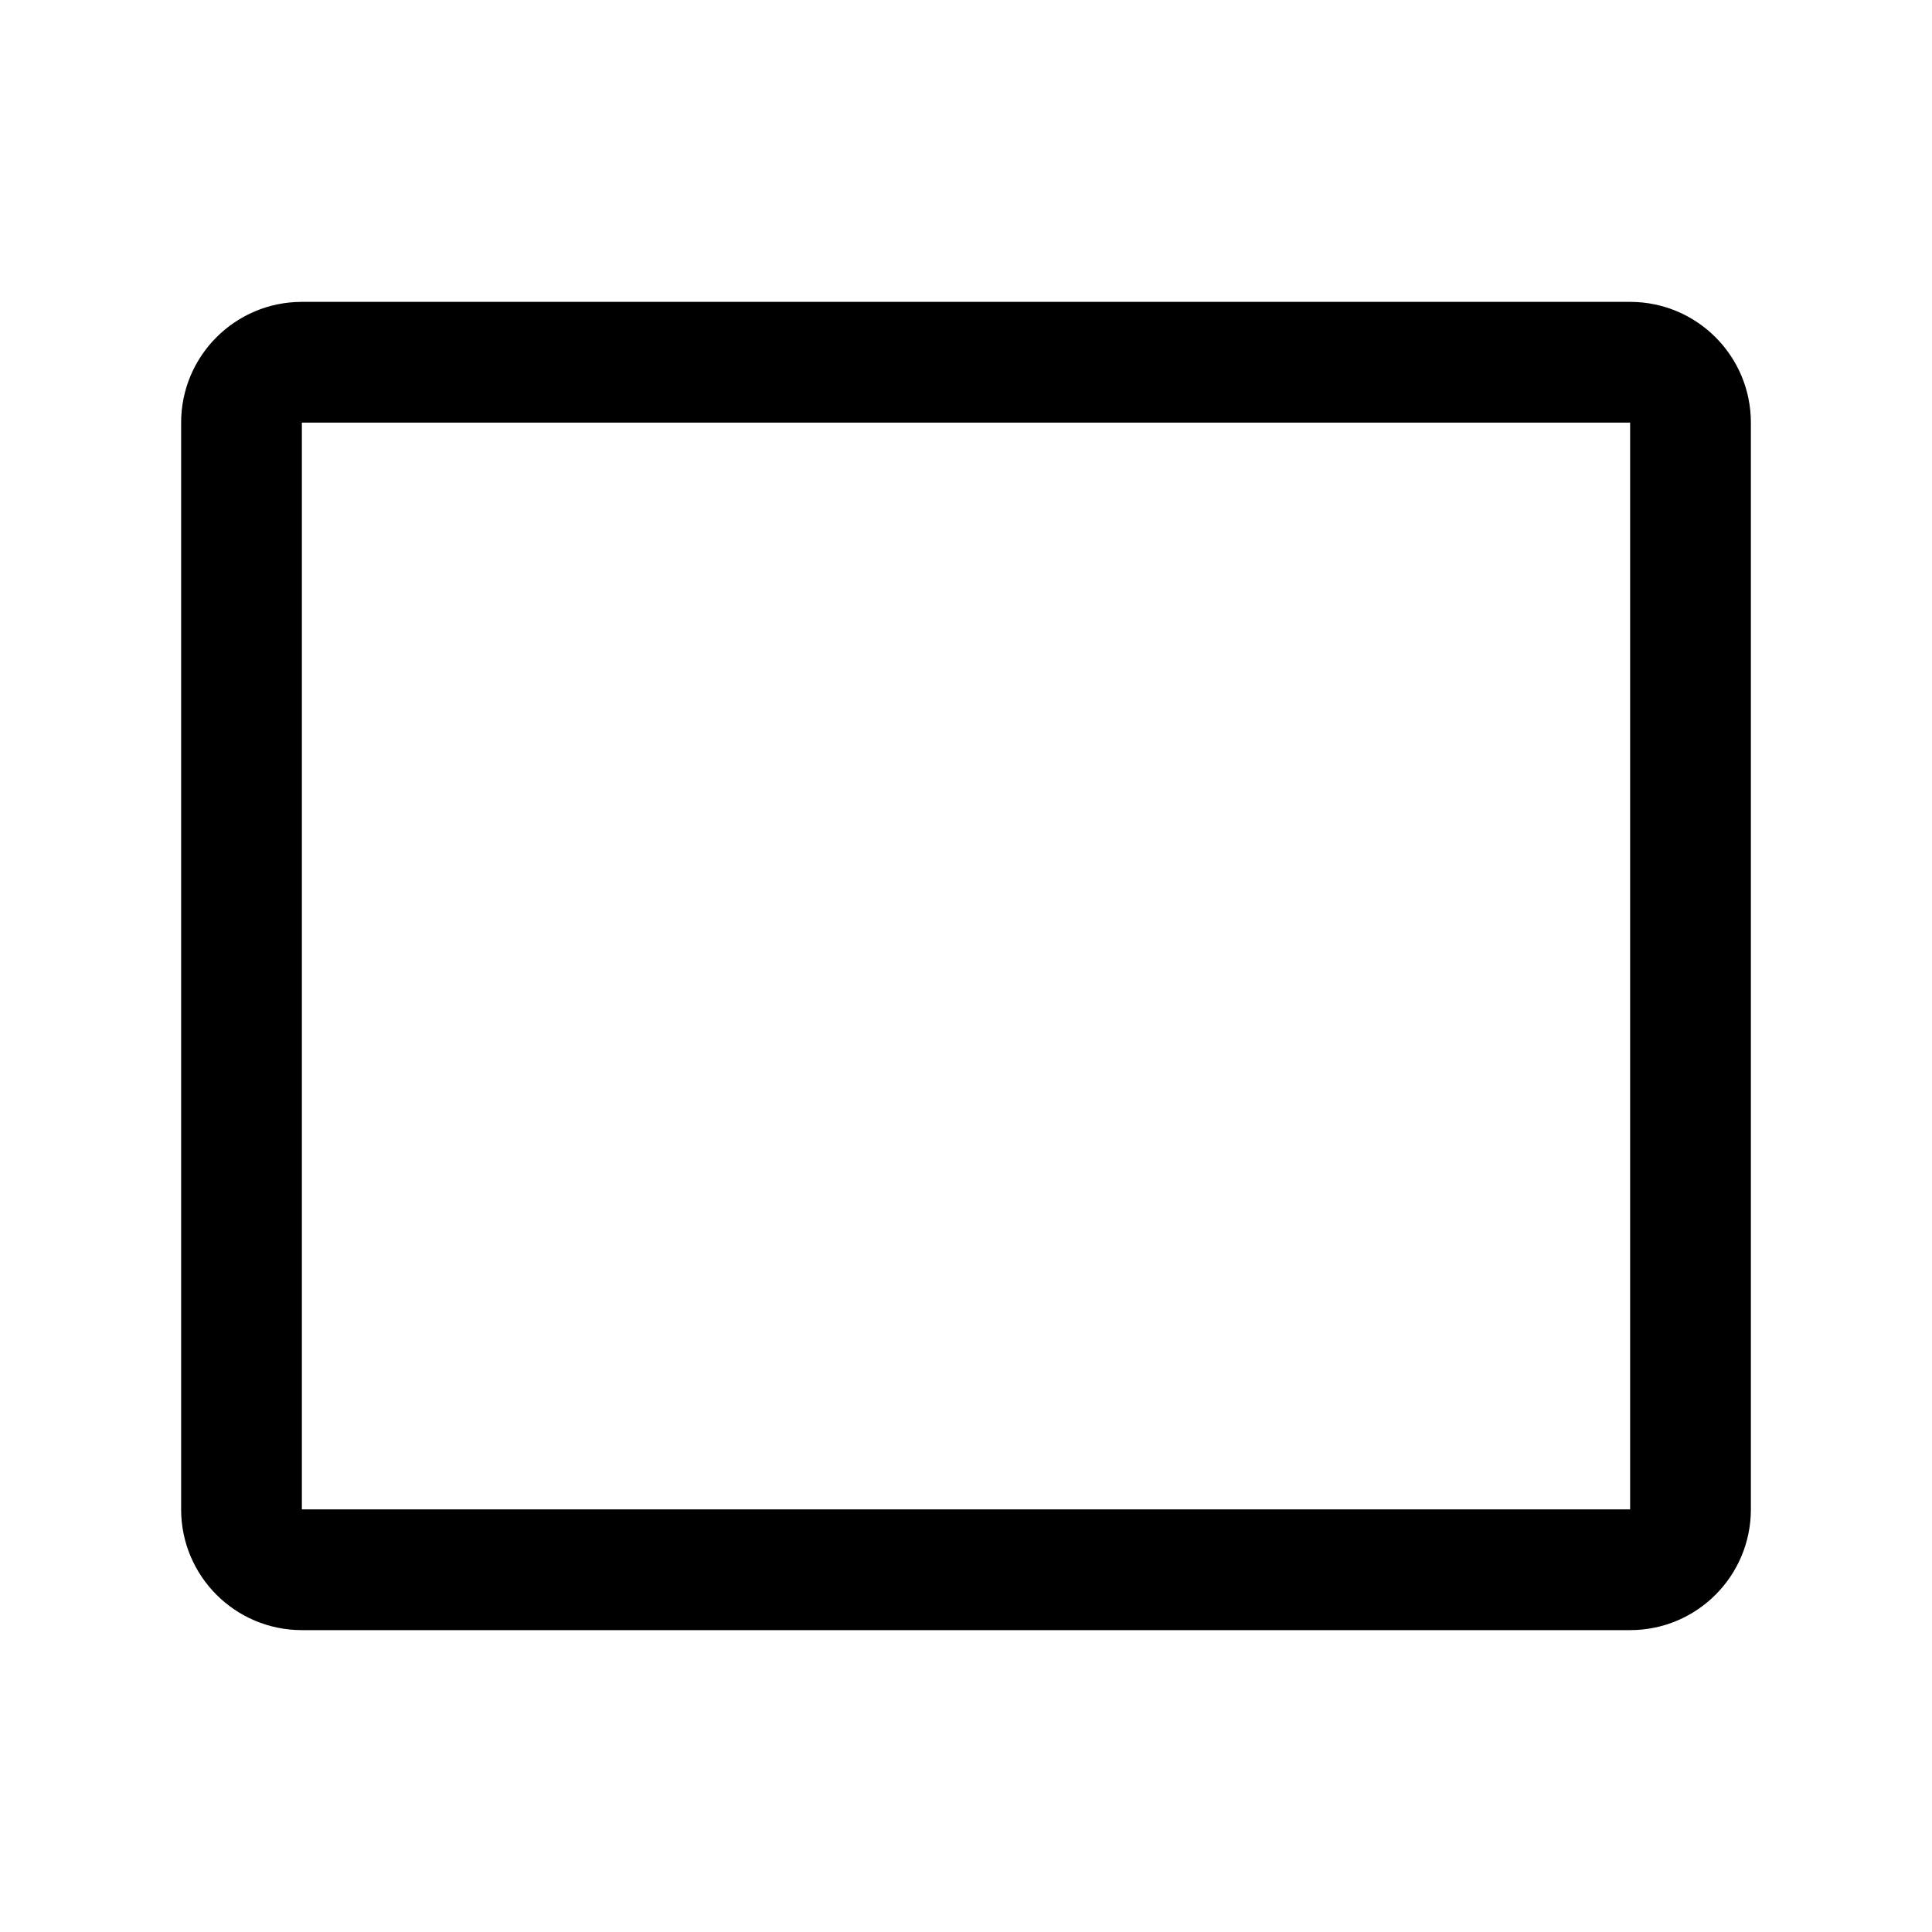
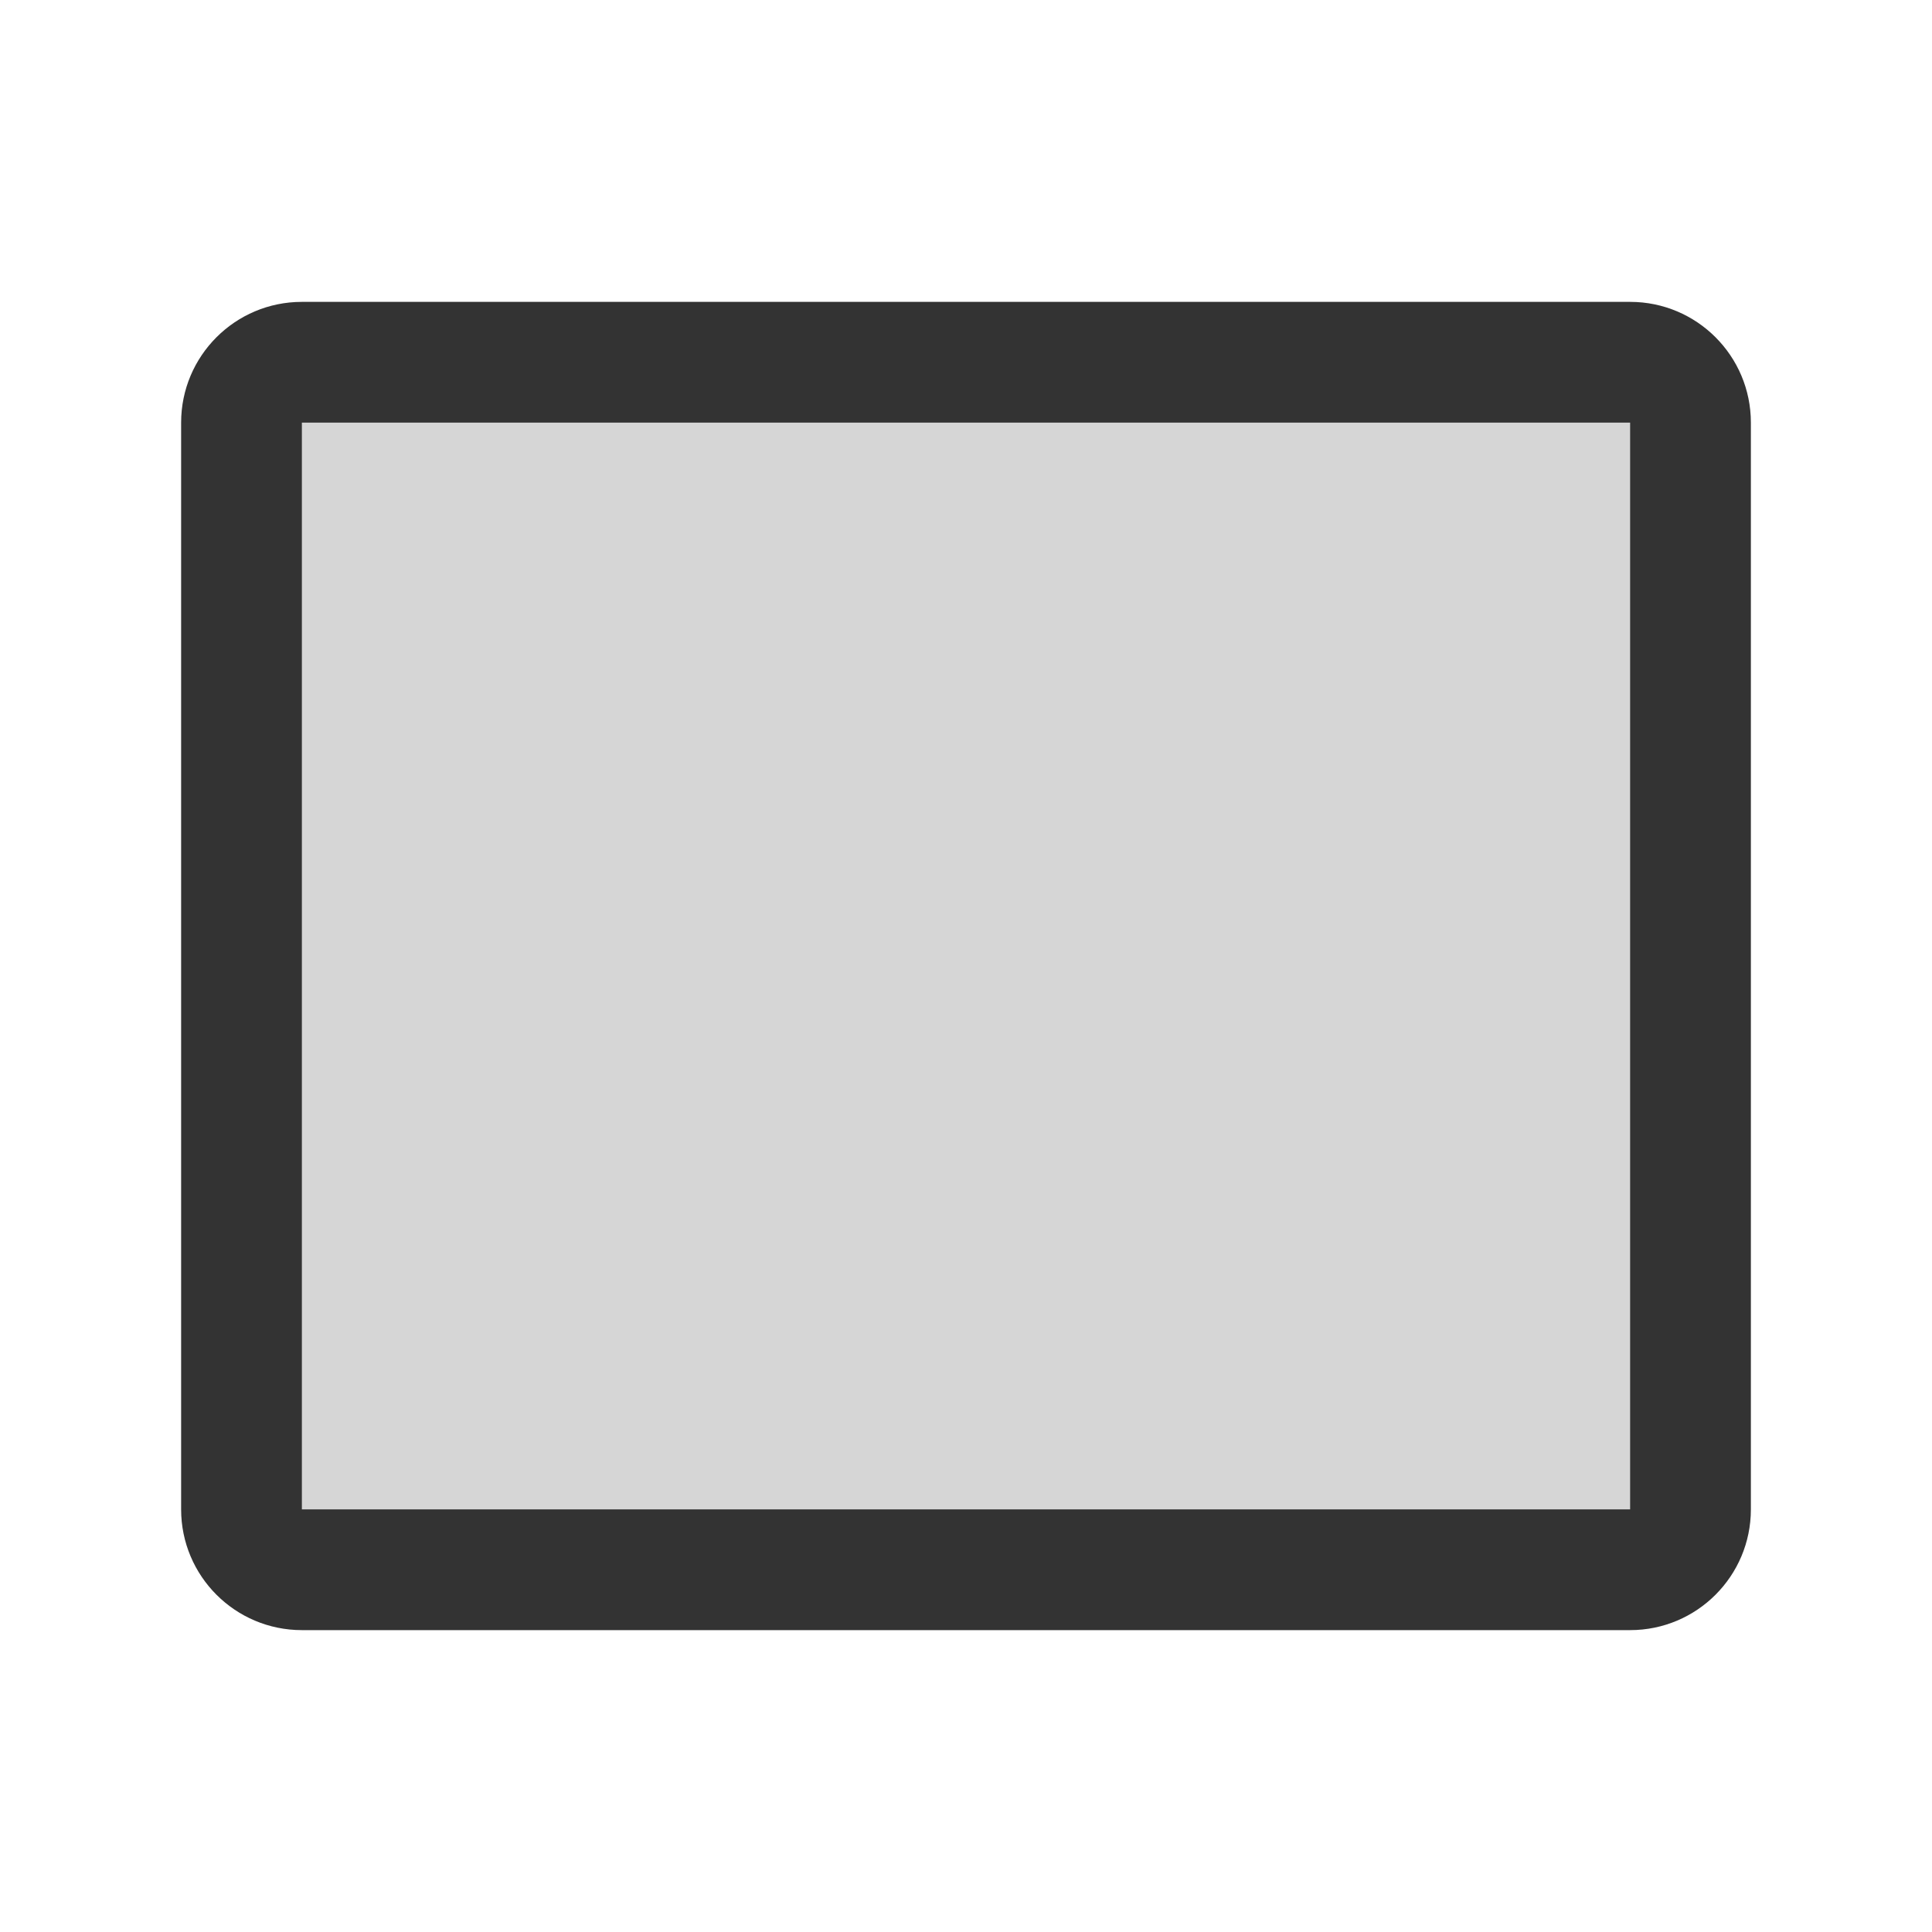
- <svg xmlns="http://www.w3.org/2000/svg" width="32" height="32" fill="#000000" viewBox="0 0 256 256">
+ <svg xmlns="http://www.w3.org/2000/svg" width="32" height="32" fill="#333333" viewBox="0 0 256 256">
+   <path d="M224,56V200a8,8,0,0,1-8,8H40a8,8,0,0,1-8-8V56a8,8,0,0,1,8-8H216A8,8,0,0,1,224,56Z" opacity="0.2" />
  <path d="M216,40H40A16,16,0,0,0,24,56V200a16,16,0,0,0,16,16H216a16,16,0,0,0,16-16V56A16,16,0,0,0,216,40Zm0,160H40V56H216V200Z" />
</svg>
